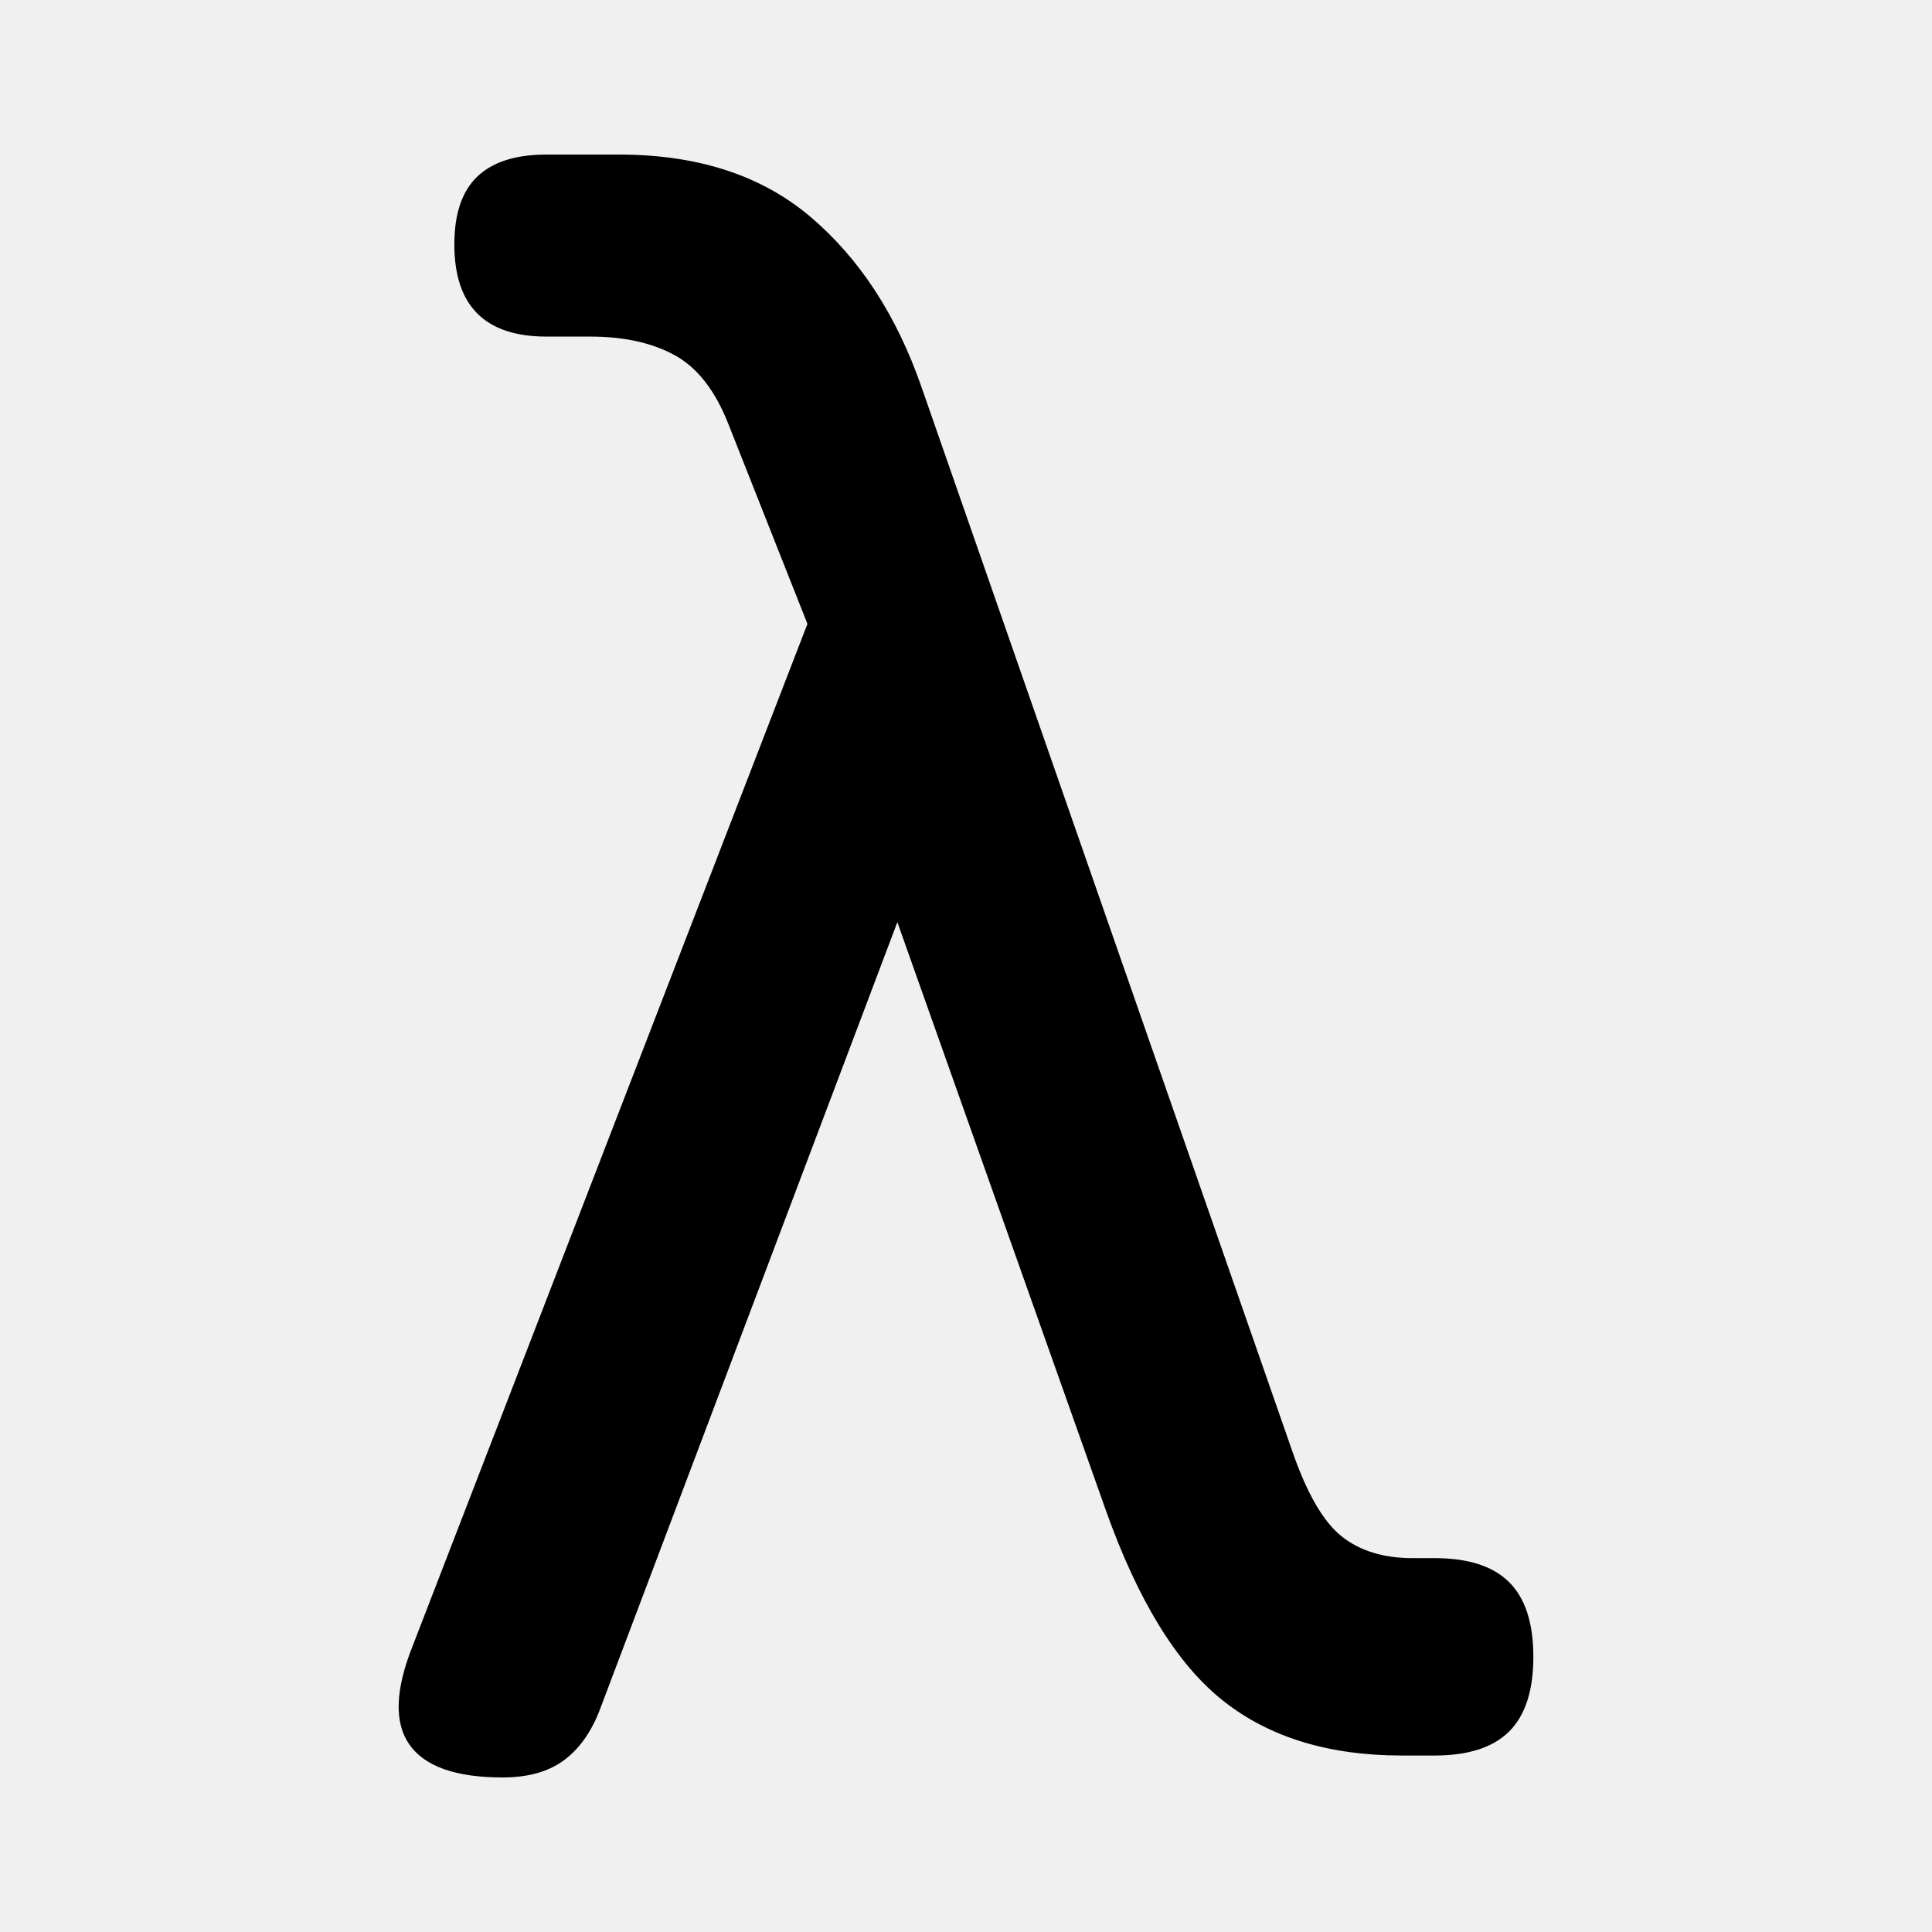
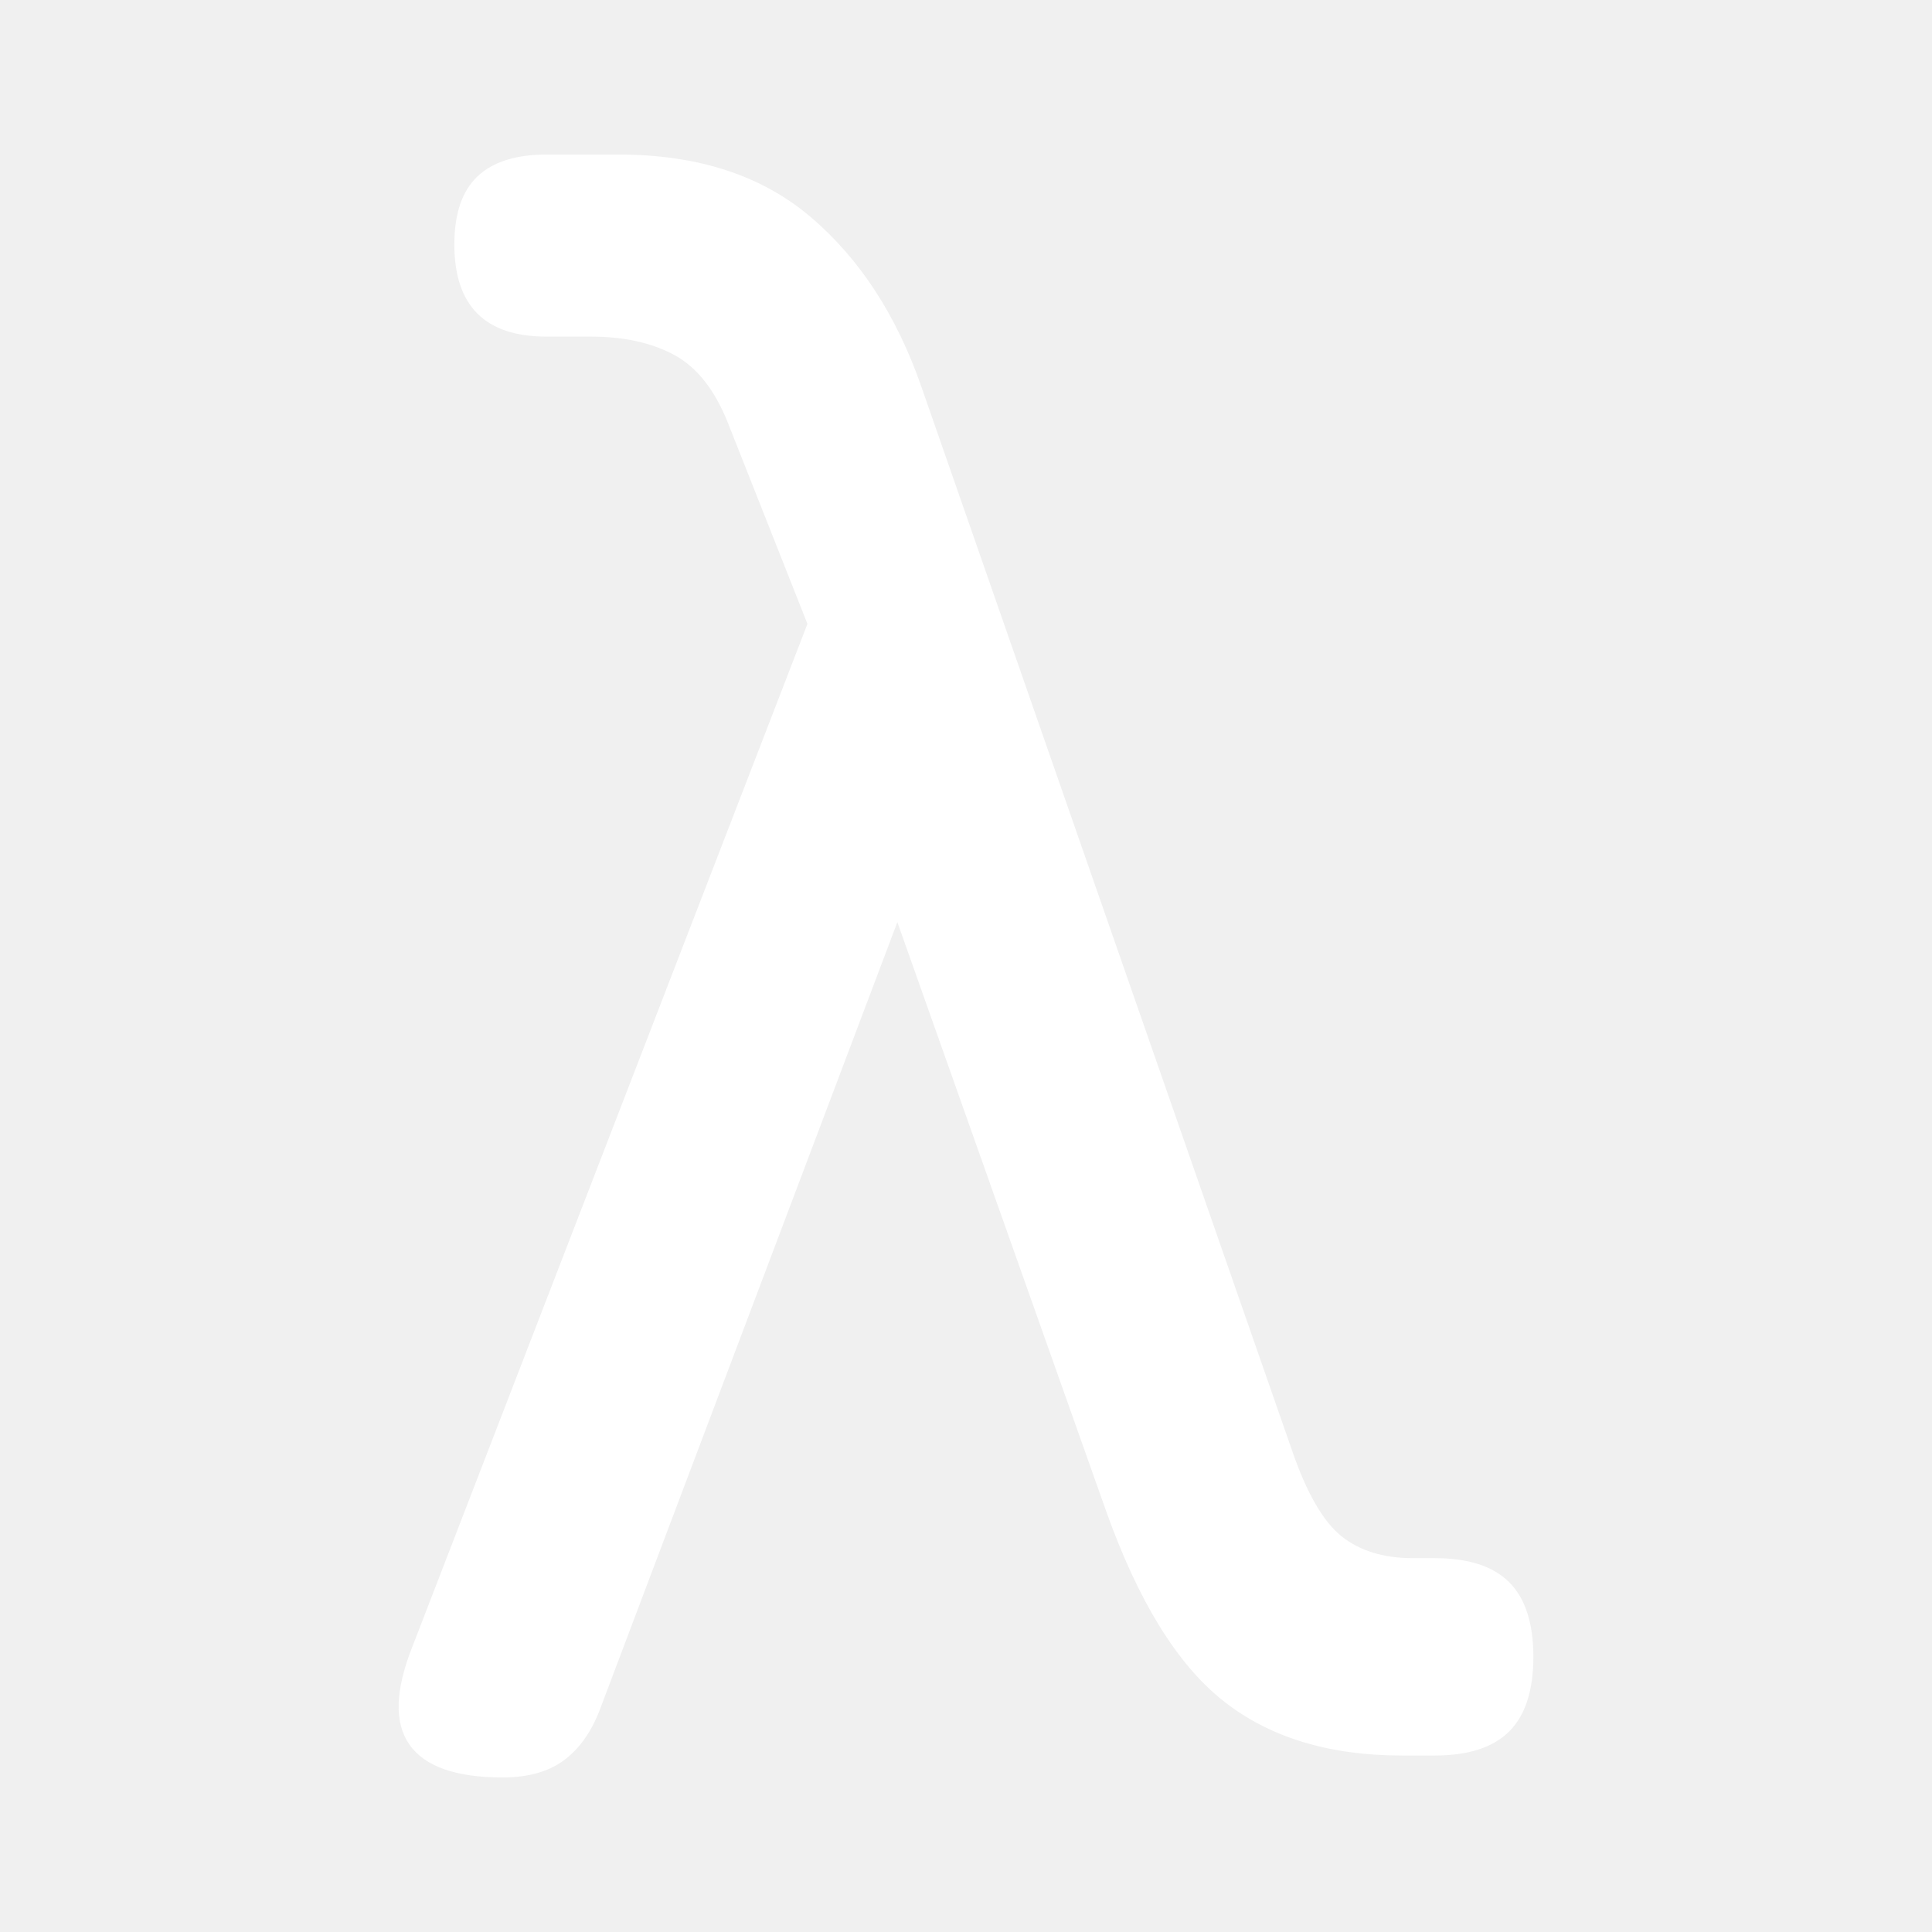
<svg xmlns="http://www.w3.org/2000/svg" viewBox="0 0 100 100" width="100" height="100" role="img" aria-label="lambda">
-   <g fill="currentColor" transform="translate(13.52811,-36.27027) scale(0.113514)">
+   <g fill="#ffffff" transform="translate(13.52811,-36.27027) scale(0.113514)">
    <path d="M154 1100Q148 1115 137.5 1122.5Q127 1130 110 1130Q78 1130 67.5 1115.0Q57 1100 69 1070L249 604L213 513Q204 490 188.5 481.5Q173 473 150 473H130Q109 473 98.5 462.5Q88 452 88 431Q88 410 98.5 400.0Q109 390 130 390H163Q217 390 250.5 418.5Q284 447 301 496L470 981Q480 1010 492.5 1020.0Q505 1030 525 1030H535Q558 1030 569.0 1041.0Q580 1052 580 1075Q580 1098 569.0 1109.0Q558 1120 535 1120H520Q470 1120 438.5 1095.0Q407 1070 385 1008L290 740Z" />
  </g>
</svg>
